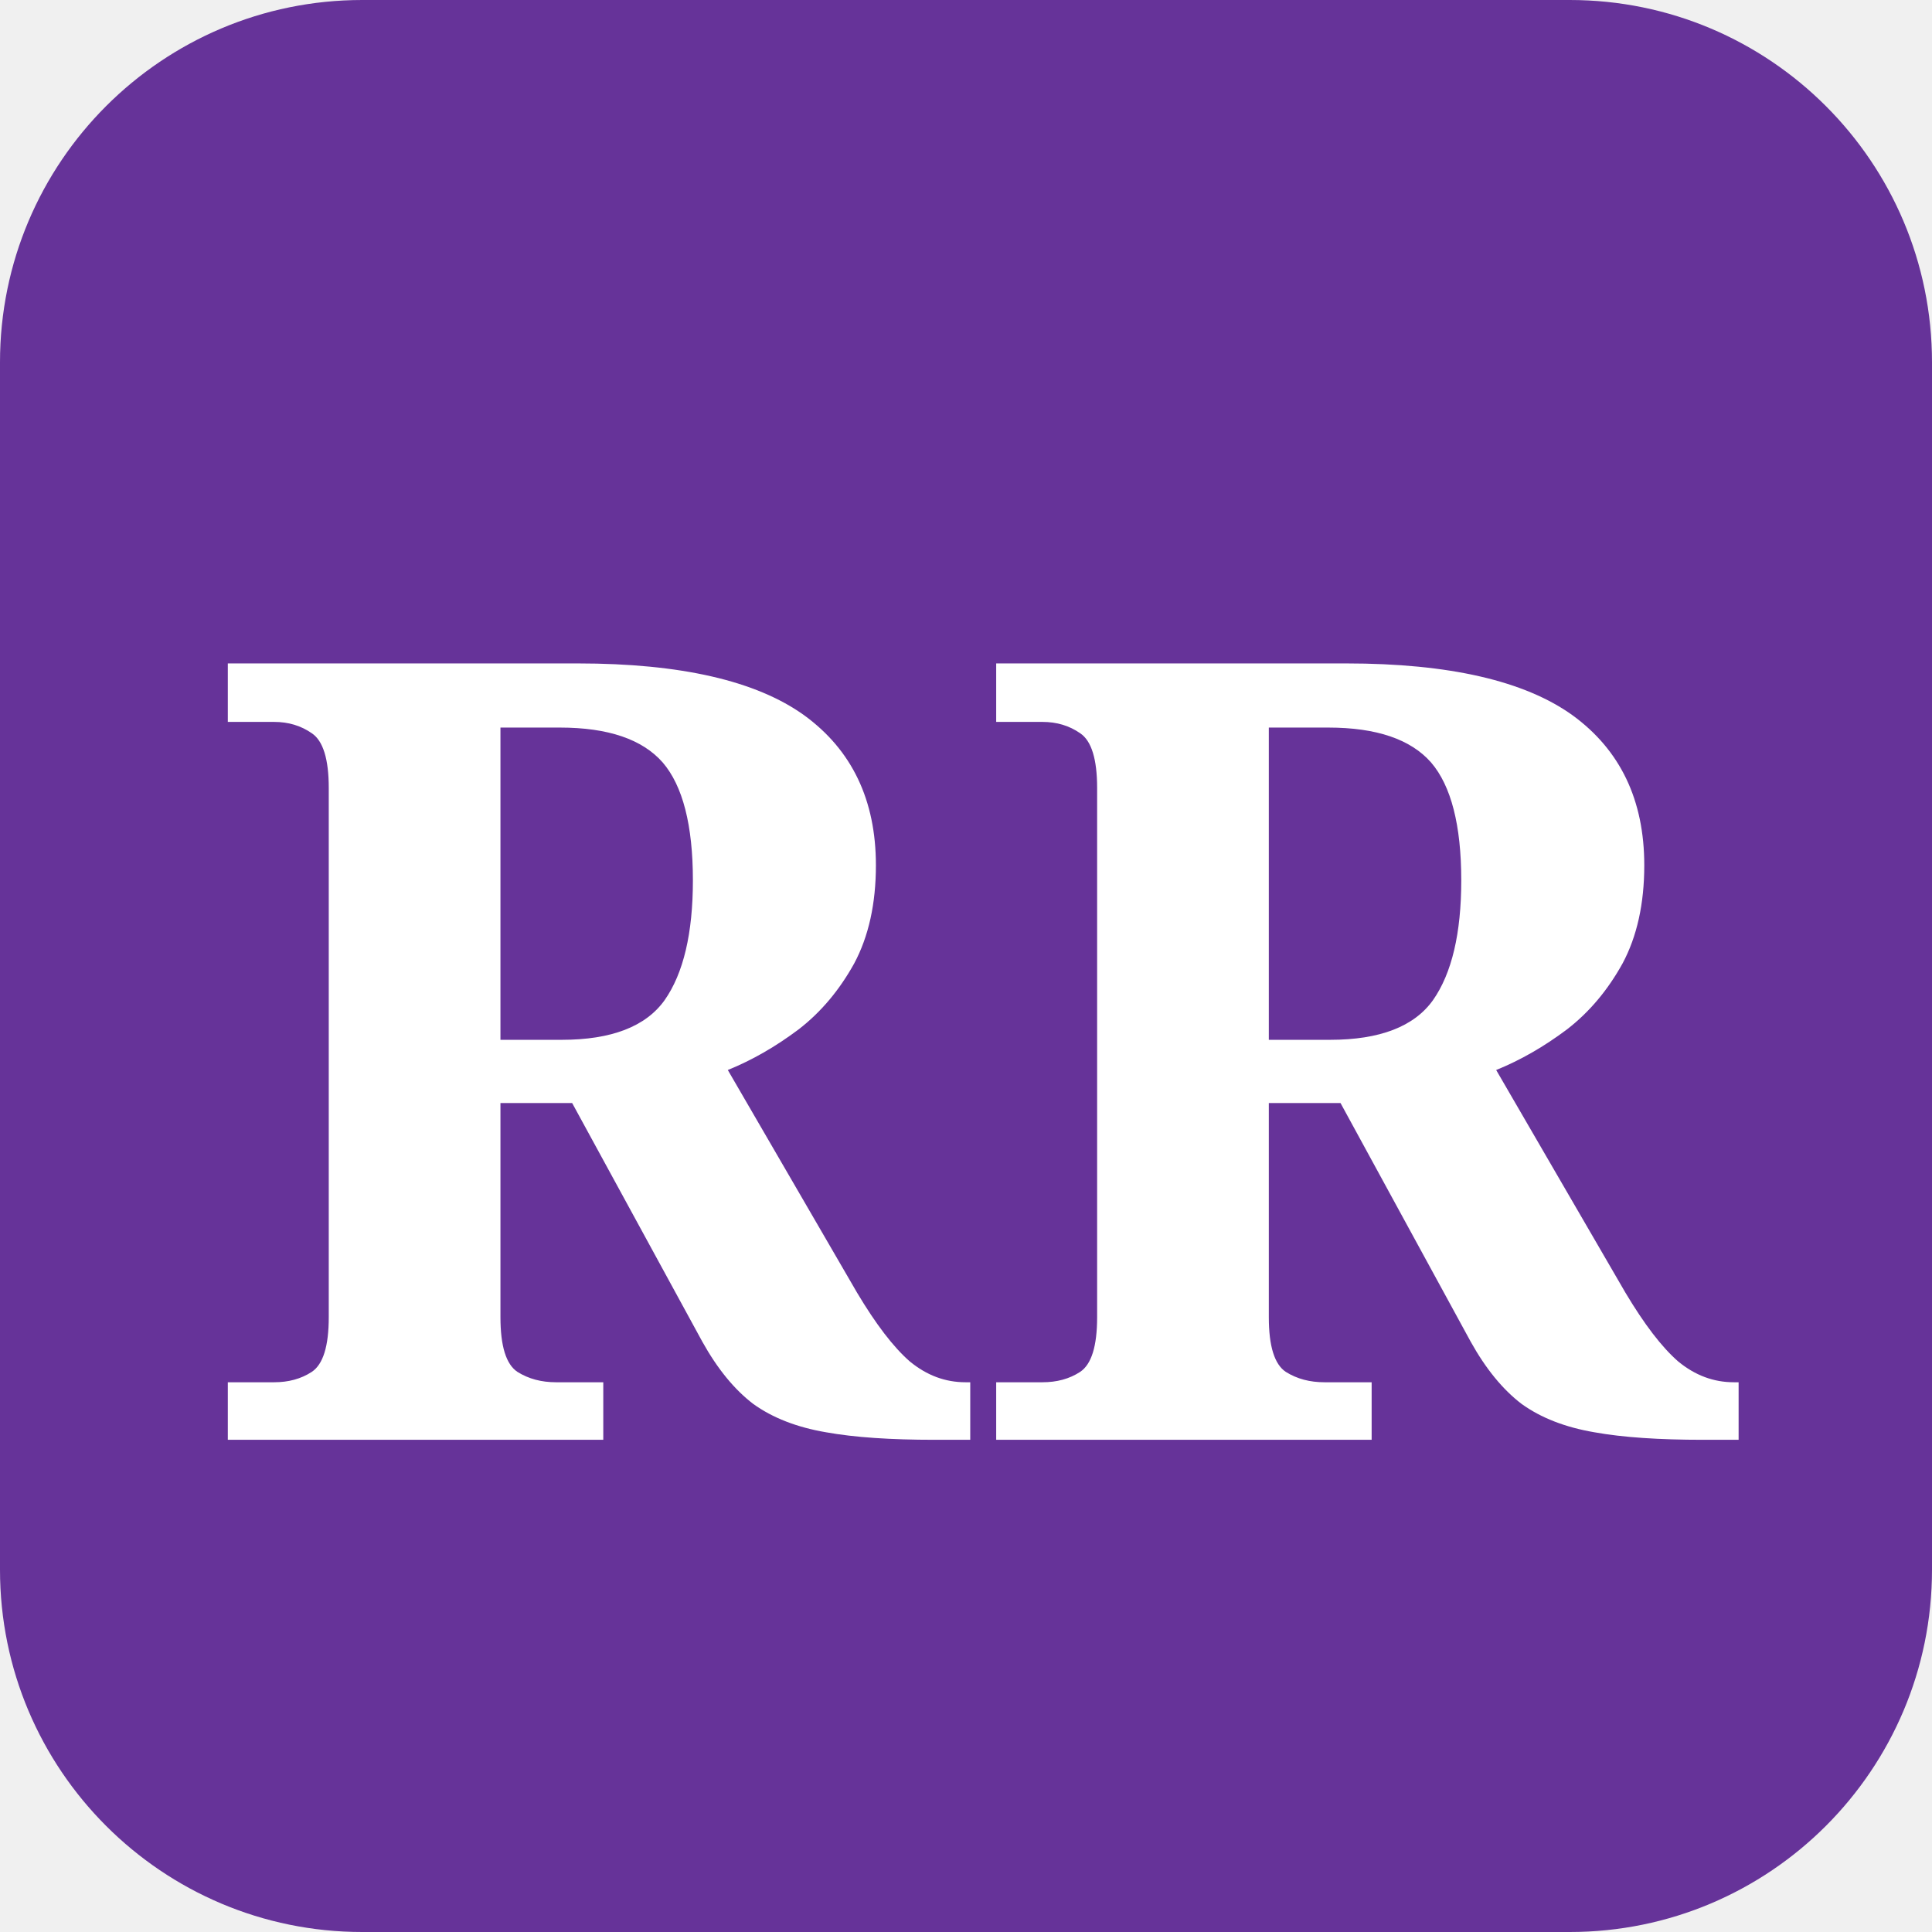
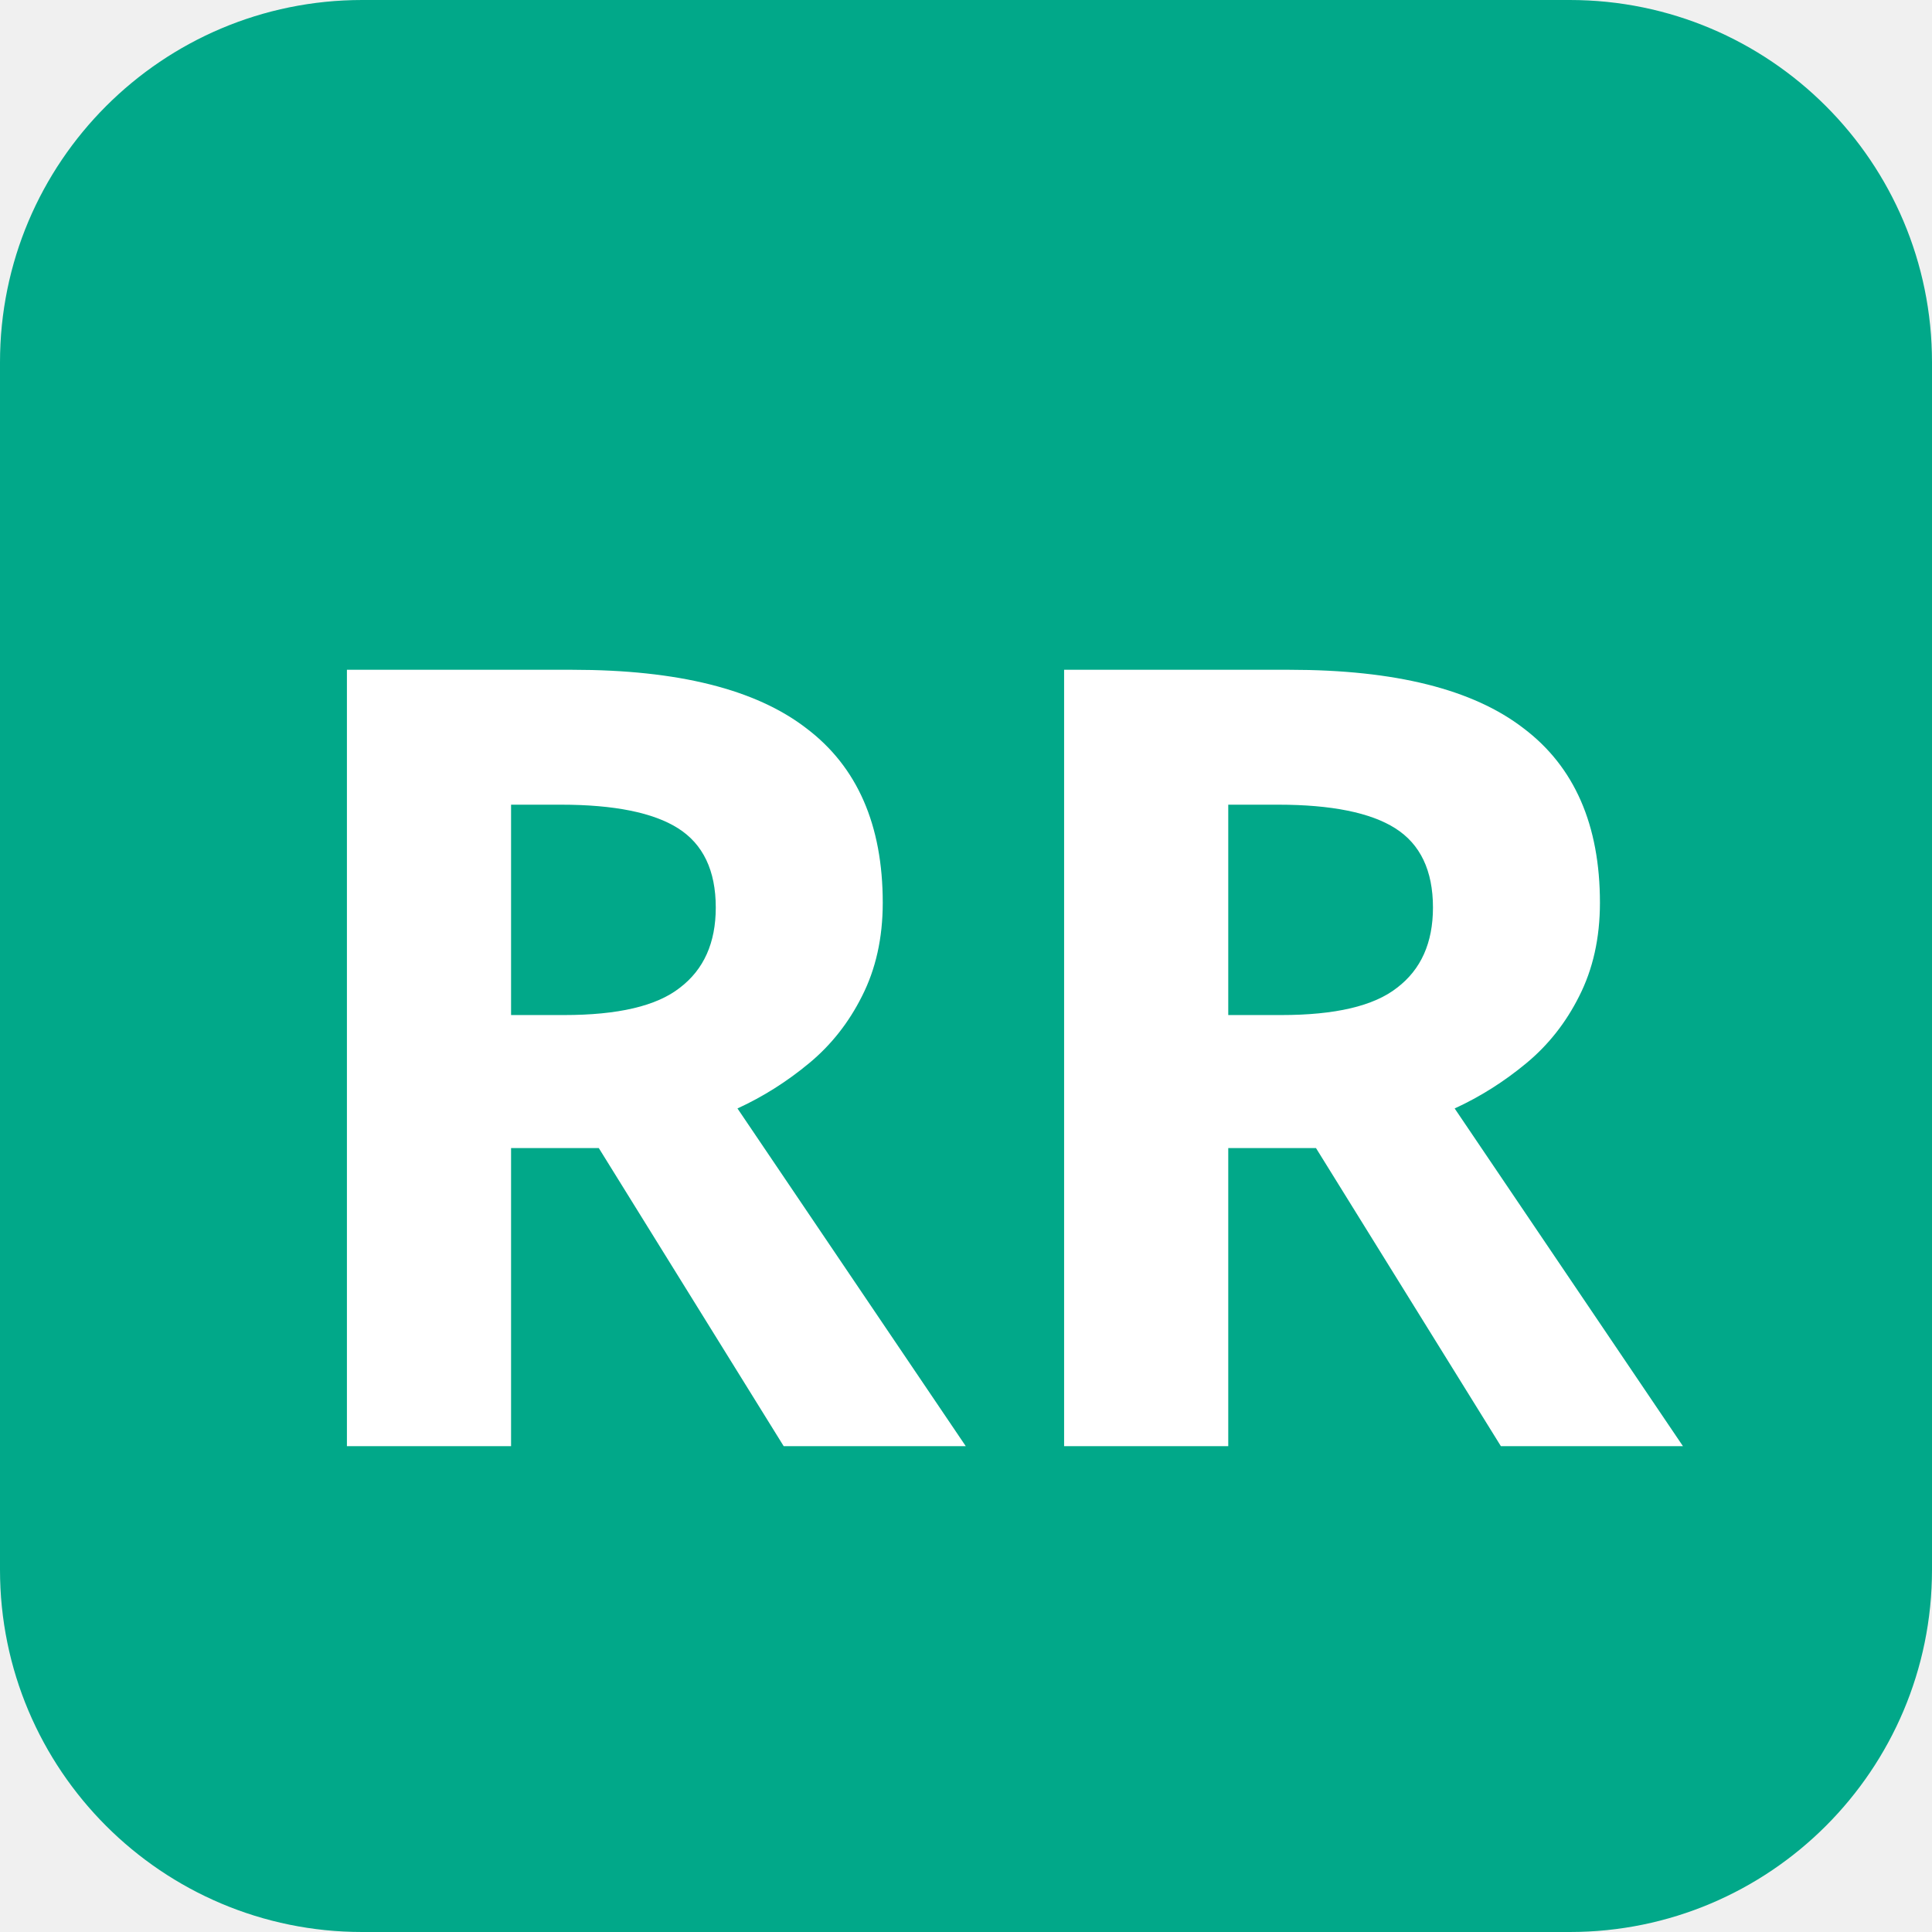
<svg xmlns="http://www.w3.org/2000/svg" viewBox="0 0 32 32">
-   <rect width="32" height="32" rx="6" fill="#663399" />
-   <text x="50%" y="55%" dominant-baseline="middle" text-anchor="middle" font-family="Georgia, serif" font-size="18" font-weight="bold" fill="white">RR</text>
+   <rect width="32" height="32" rx="6" fill="#01a889" />
+   <text x="50%" y="55%" dominant-baseline="middle" text-anchor="middle" font-family="Titillium Web, sans-serif" font-size="18" font-weight="bold" fill="white">RR</text>
</svg>
